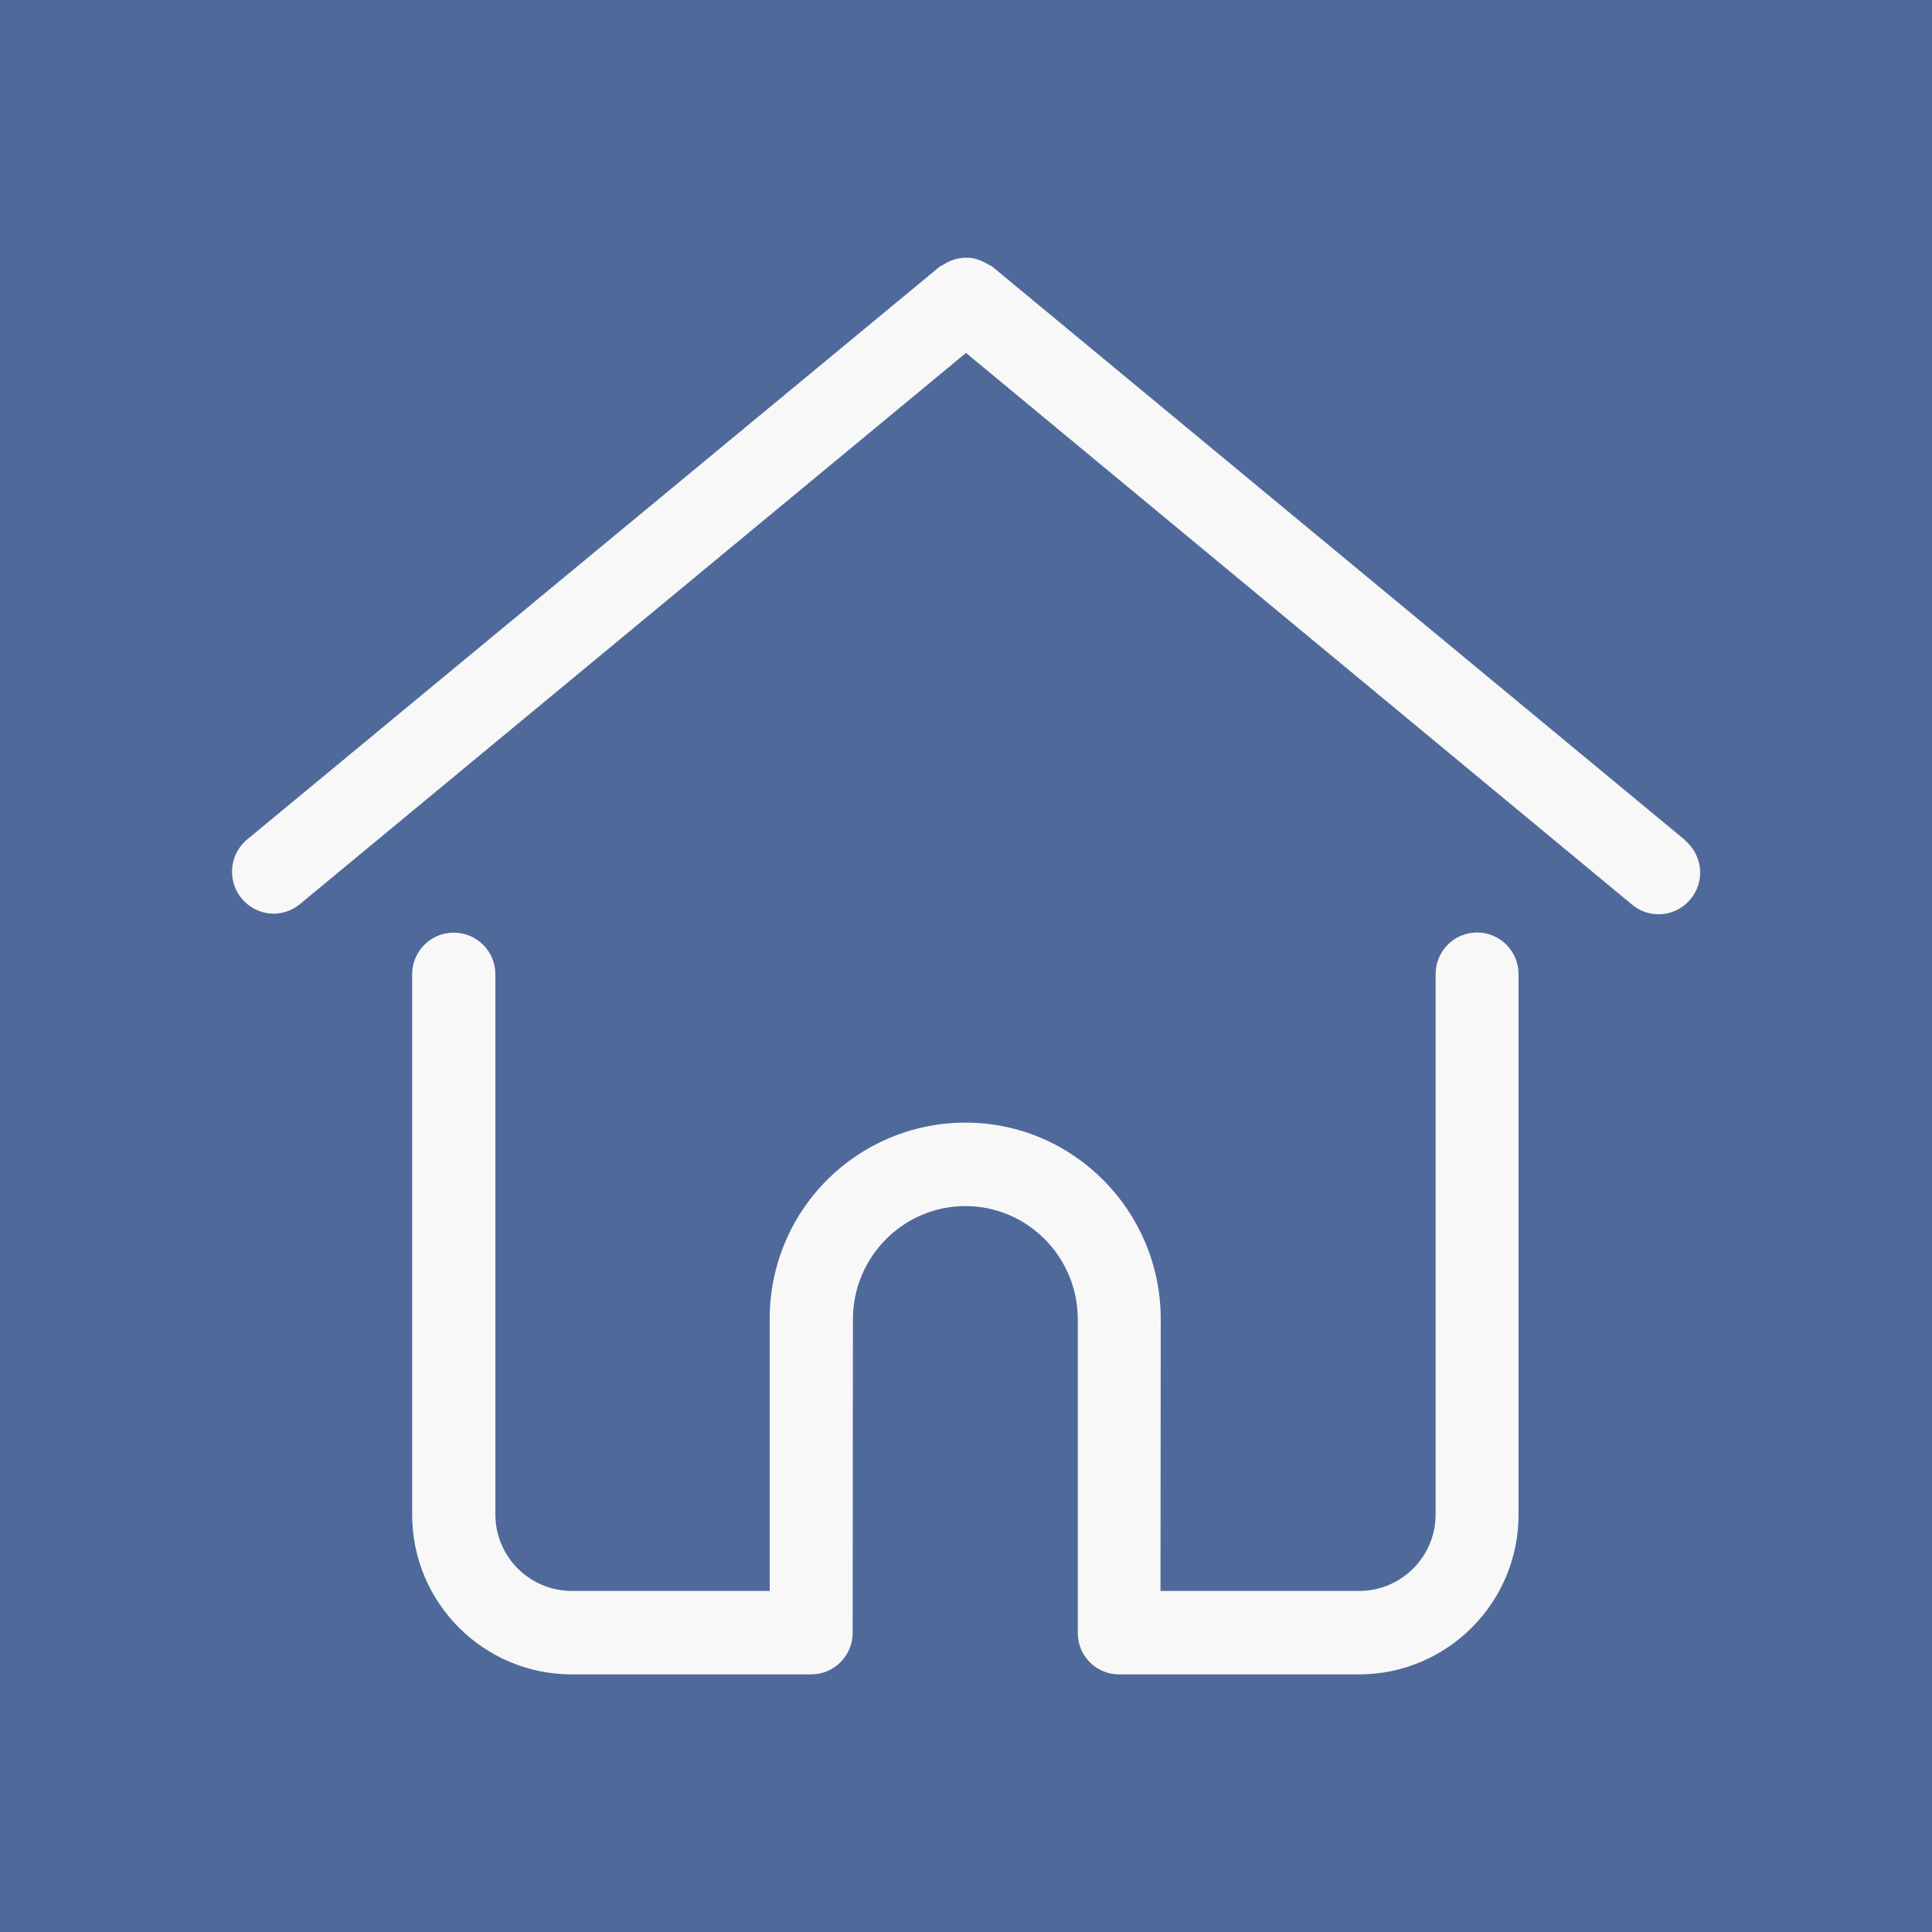
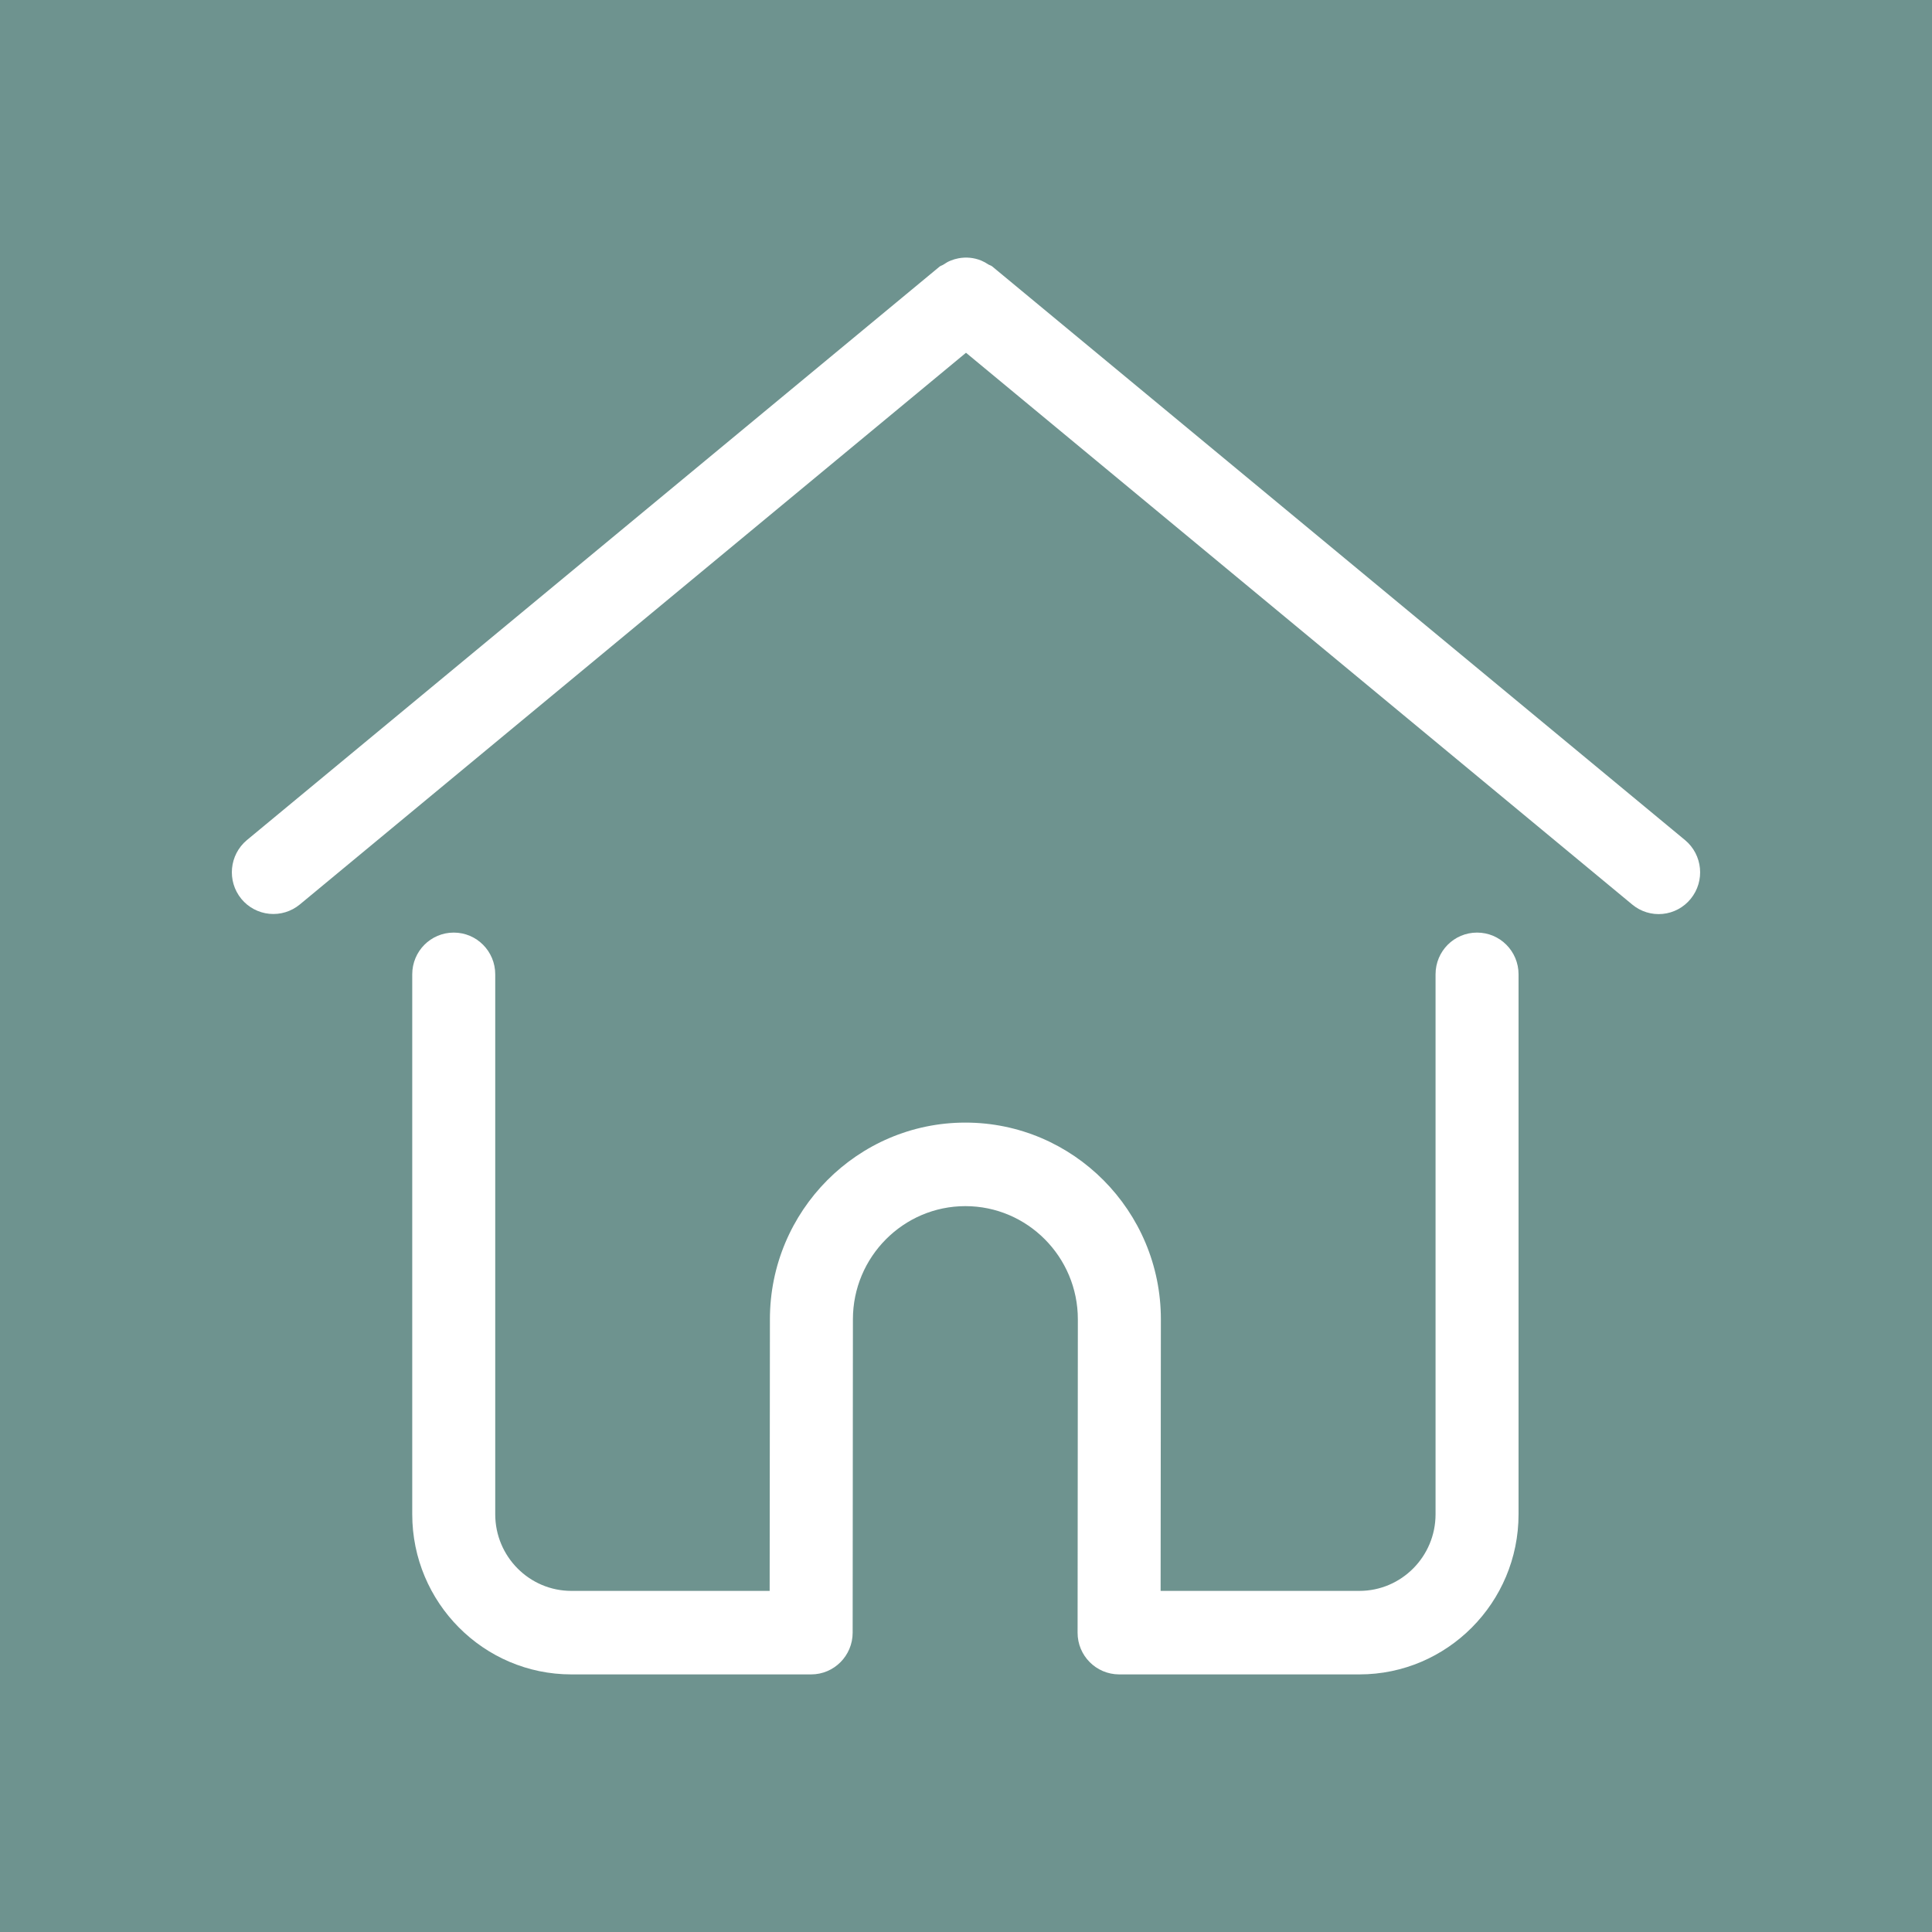
<svg xmlns="http://www.w3.org/2000/svg" viewBox="0 0 75 75">
  <g fill="none" fill-rule="evenodd">
-     <path fill="#4f6a9a" d="M0 0h75v75H0z" />
-     <path fill="#f8f8f8" d="M57.34 36.2c-.9 0-1.61.73-1.61 1.62v20.96a2.97 2.97 0 0 1-2.96 2.98h-7.72l.01-10.54c0-4.22-3.4-7.64-7.58-7.64a7.6 7.6 0 0 0-7.6 7.64v10.54h-7.7a2.97 2.97 0 0 1-2.95-2.98V37.82a1.61 1.61 0 1 0-3.23 0v20.96A6.2 6.2 0 0 0 22.18 65h9.3c.9 0 1.62-.72 1.62-1.62l.01-12.16c0-2.43 1.96-4.4 4.37-4.4 2.4 0 4.36 1.97 4.36 4.4v12.16a1.6 1.6 0 0 0 1.6 1.62h9.33a6.2 6.2 0 0 0 6.18-6.22V37.82c0-.9-.72-1.62-1.61-1.62m8.07-3.59L38.52 10.35q-.07-.05-.15-.08a2 2 0 0 0-.57-.24 1.6 1.6 0 0 0-1.17.24l-.15.08L9.58 32.6a1.63 1.63 0 0 0 1.03 2.87c.36 0 .73-.12 1.03-.37L37.5 13.7l25.86 21.42a1.6 1.6 0 0 0 2.27-.22c.57-.69.47-1.7-.22-2.28" />
+     <path fill="#6e938f" d="M0 0h75v75H0z" />
+     <path fill="#fff" d="M57.338 36.203c-.891 0-1.61.724-1.61 1.62v20.96c0 1.641-1.326 2.975-2.956 2.975h-7.717l.01-10.543c0-4.211-3.404-7.636-7.589-7.636s-7.588 3.425-7.588 7.636l-.01 10.543H22.18c-1.63 0-2.955-1.334-2.955-2.974v-20.96c0-.897-.72-1.621-1.61-1.621-.892 0-1.612.724-1.612 1.62v20.96c0 3.43 2.77 6.217 6.177 6.217h9.31c.886 0 1.61-.724 1.61-1.621l.01-12.164c0-2.422 1.96-4.393 4.366-4.393 2.407 0 4.366 1.971 4.366 4.393l-.01 12.164A1.616 1.616 0 0 0 43.444 65h9.329c3.408 0 6.177-2.787 6.177-6.216v-20.96c0-.897-.72-1.621-1.61-1.621m8.07-3.593L38.52 10.345c-.043-.038-.1-.048-.148-.076a1.6 1.6 0 0 0-.281-.154 1.56 1.56 0 0 0-.891-.086q-.15.029-.291.086c-.1.038-.19.091-.281.154-.048.033-.1.043-.148.076L9.587 32.61a1.63 1.63 0 0 0-.219 2.283 1.61 1.61 0 0 0 2.269.22L37.5 13.694l25.863 21.42a1.602 1.602 0 0 0 2.269-.22 1.63 1.63 0 0 0-.22-2.283z" />
  </g>
</svg>
